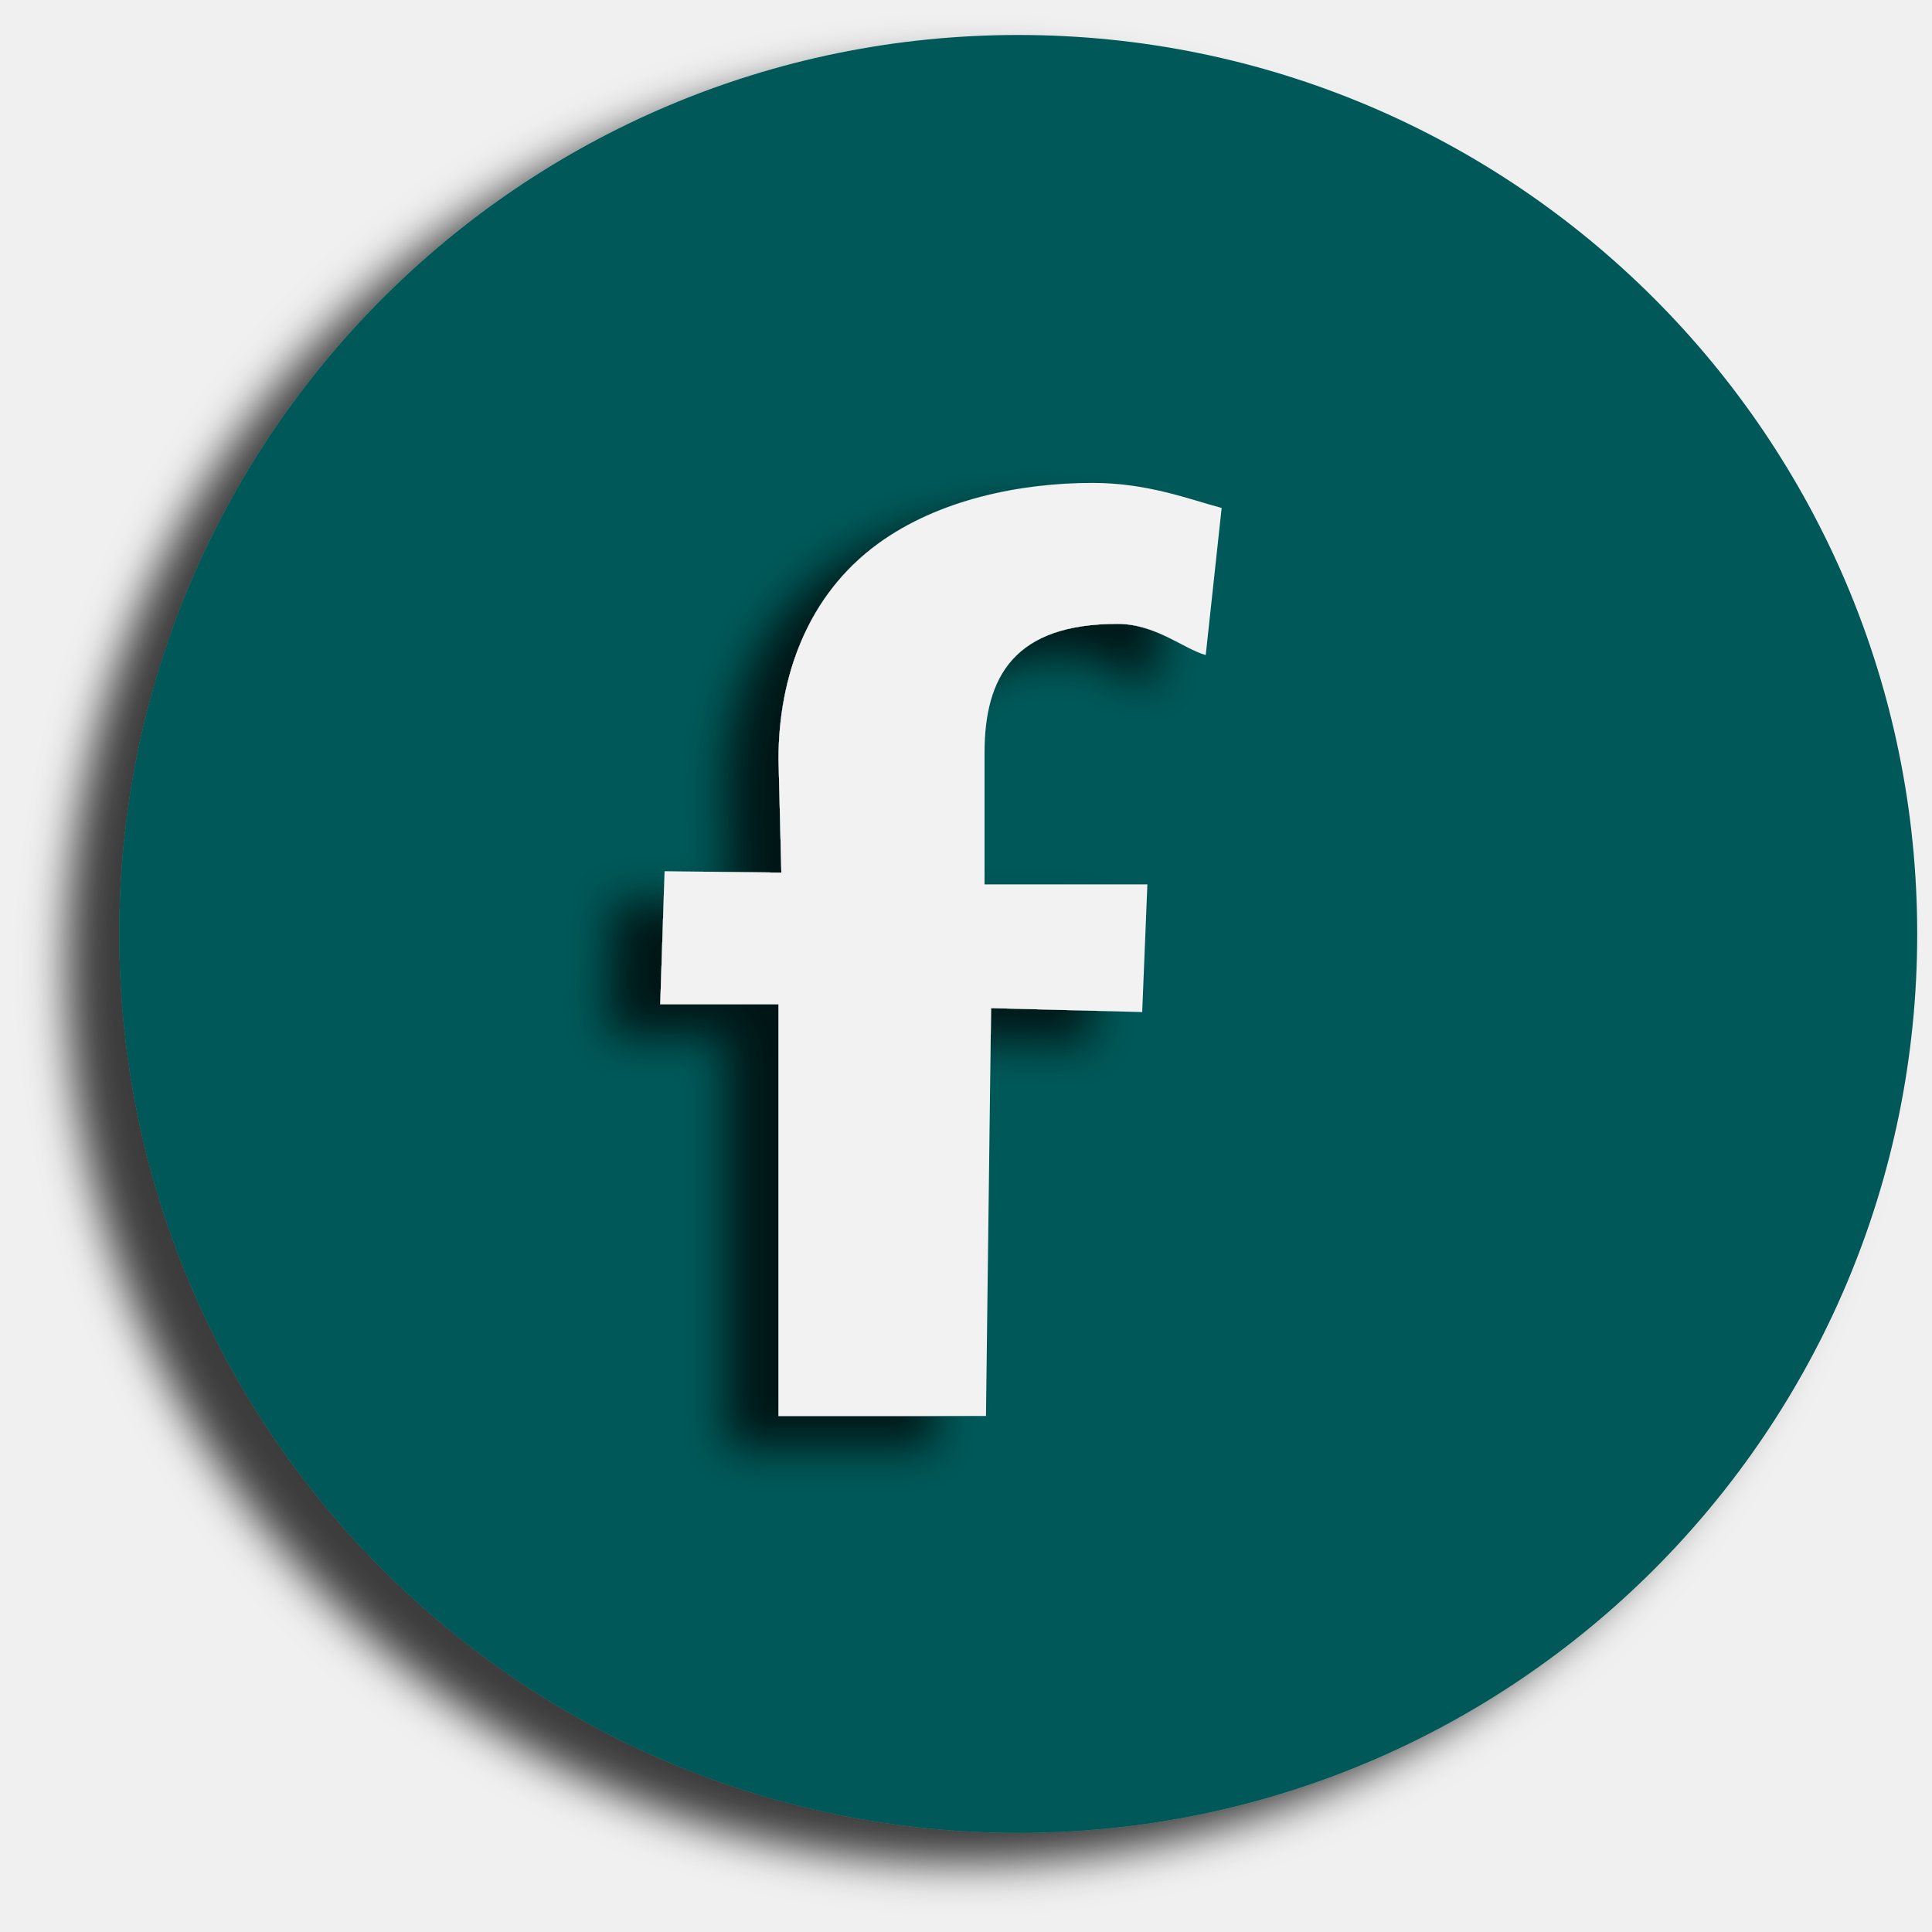
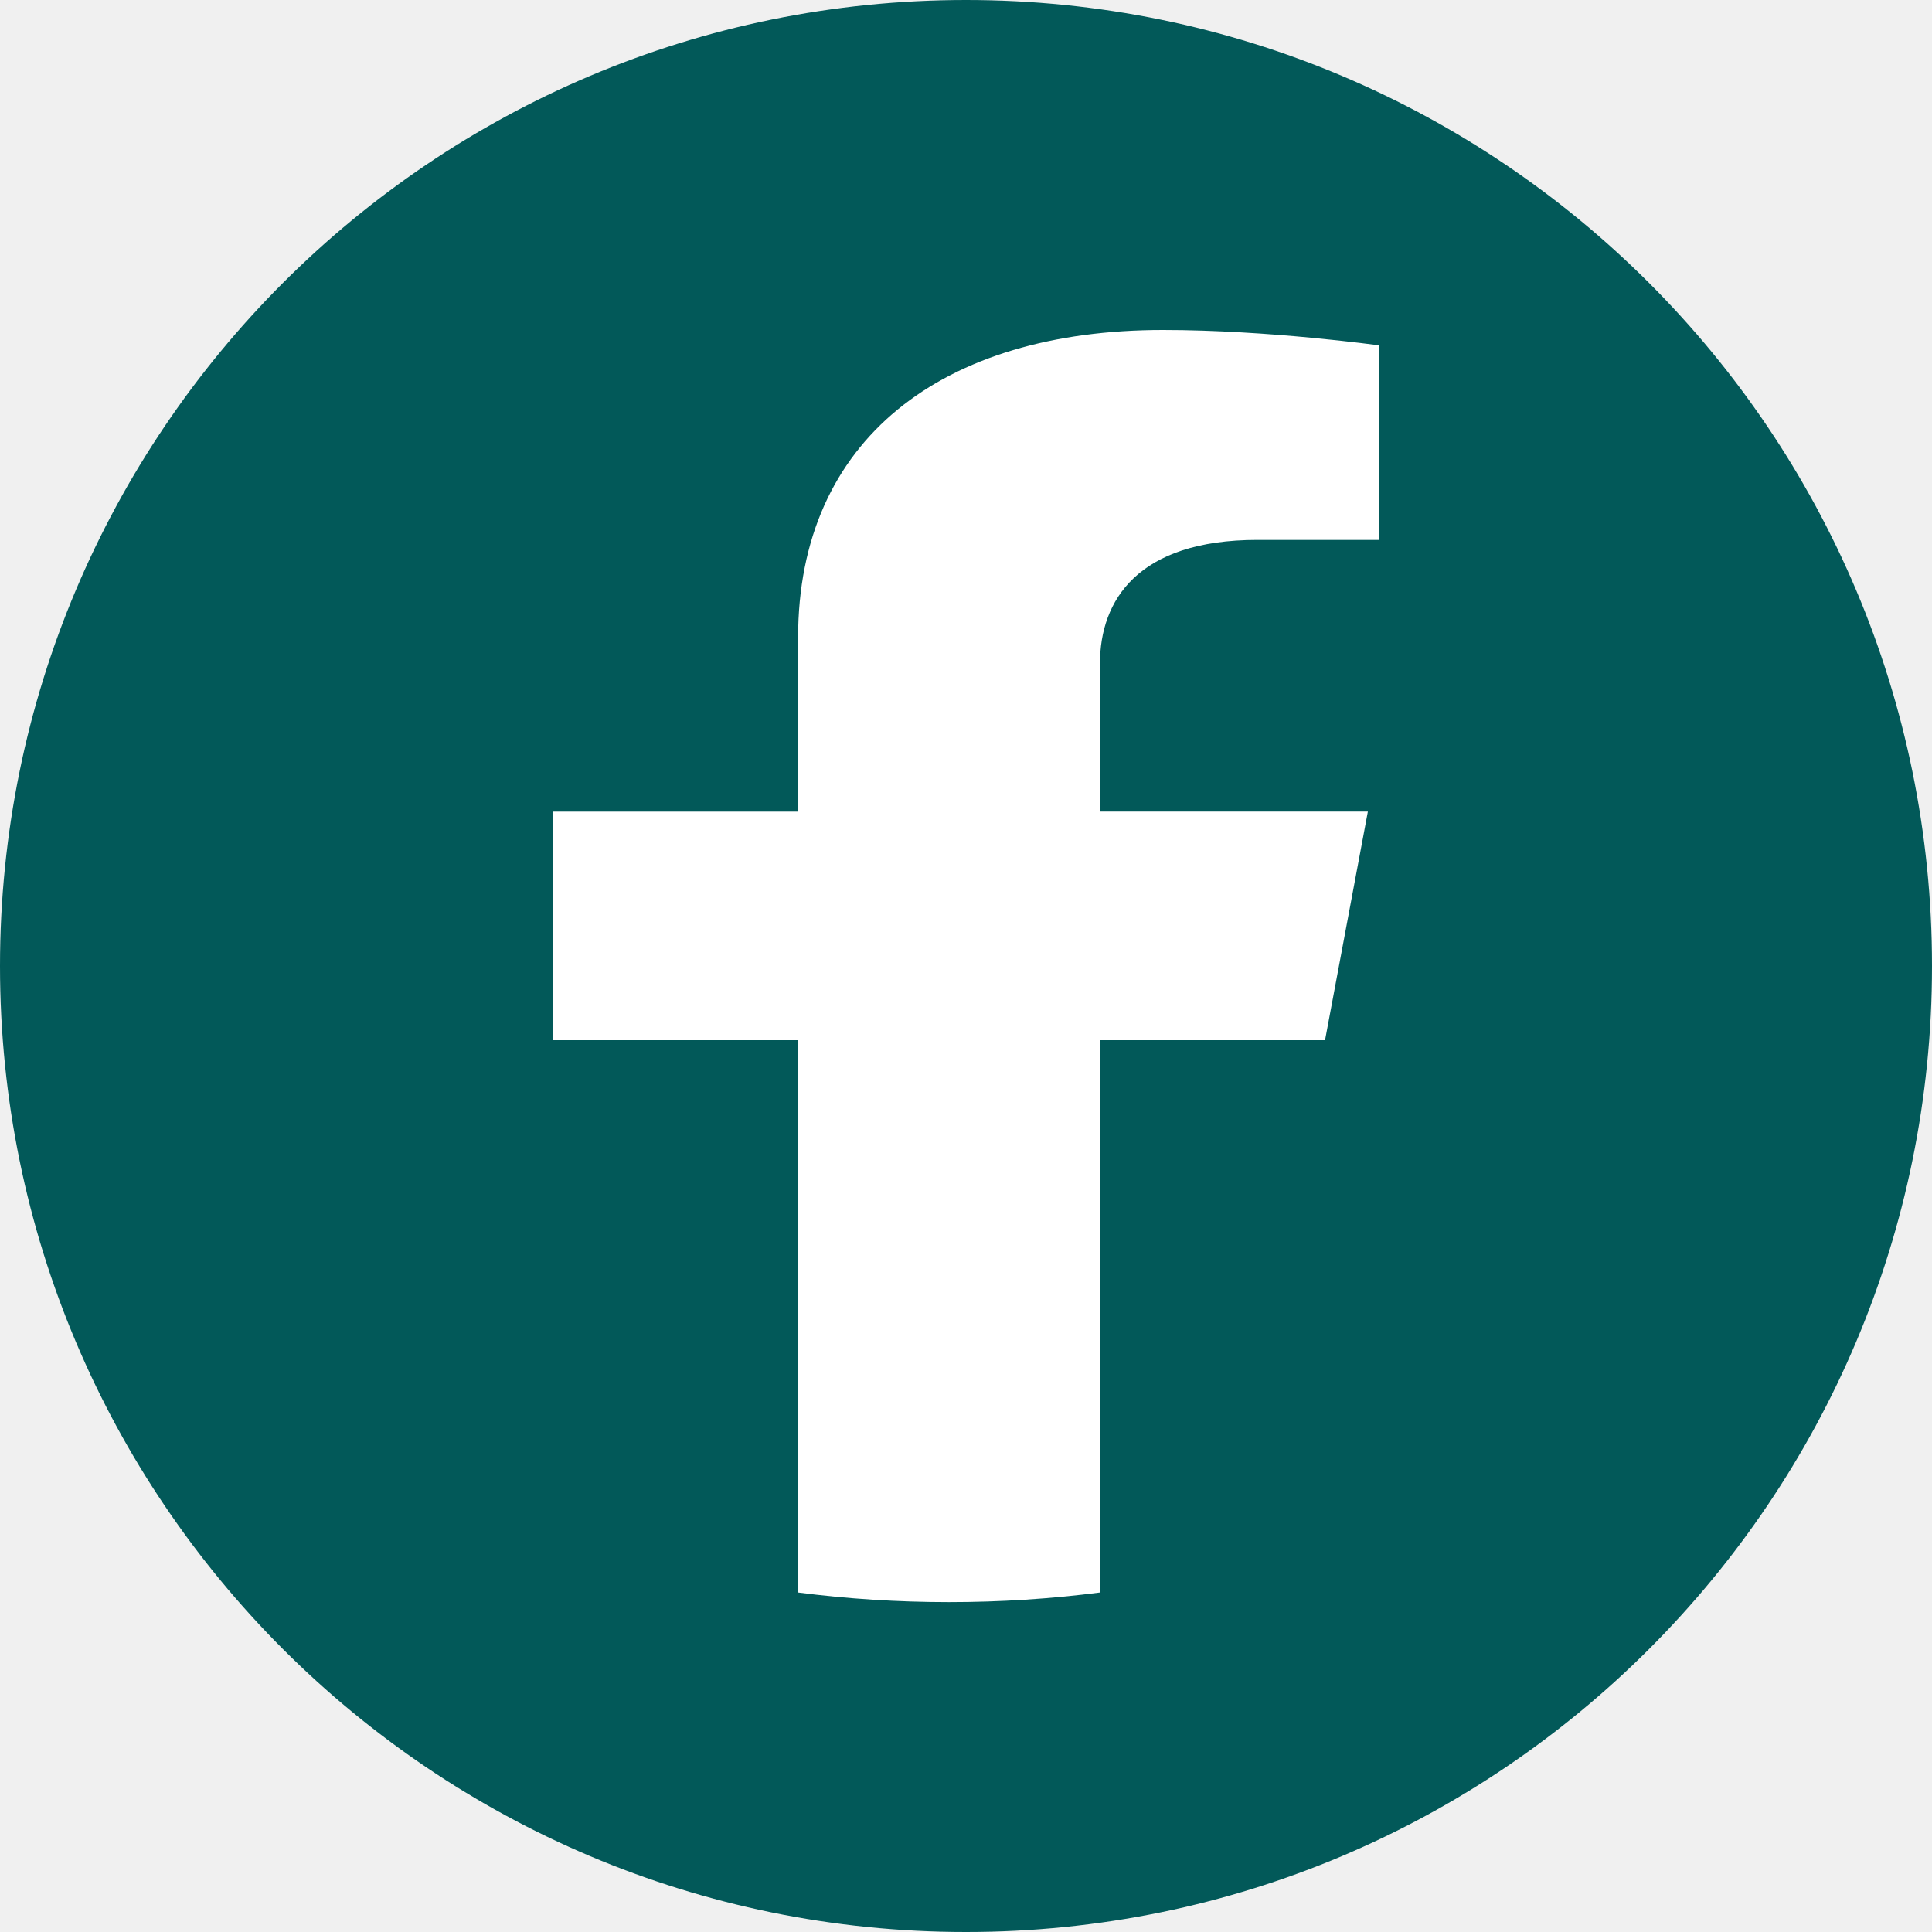
- <svg xmlns="http://www.w3.org/2000/svg" id="Layer_2" viewBox="0 0 443 443">
+ <svg xmlns="http://www.w3.org/2000/svg" id="Layer_2" viewBox="0 0 219.32 219.32">
  <defs>
-     <style>.cls-1{fill:#025959;filter:url(#drop-shadow-1);}.cls-1,.cls-2{stroke-width:0px;}.cls-3{filter:url(#drop-shadow-2);}.cls-2{fill:#f2f2f2;}</style>
-     <filter id="drop-shadow-1" filterUnits="userSpaceOnUse">
-       <feOffset dx="-12" dy="7" />
-       <feGaussianBlur result="blur" stdDeviation="5" />
-       <feFlood flood-color="#000" flood-opacity=".75" />
-       <feComposite in2="blur" operator="in" />
-       <feComposite in="SourceGraphic" />
-     </filter>
-     <filter id="drop-shadow-2" filterUnits="userSpaceOnUse">
-       <feOffset dx="-12" dy="7" />
-       <feGaussianBlur result="blur-2" stdDeviation="5" />
-       <feFlood flood-color="#000" flood-opacity=".75" />
-       <feComposite in2="blur-2" operator="in" />
-       <feComposite in="SourceGraphic" />
-     </filter>
+     <style>.cls-1{fill:#fff;}.cls-1,.cls-2{stroke-width:0px;}.cls-2{fill:#025959;}</style>
  </defs>
-   <g id="Layer_1-2">
-     <circle class="cls-1" cx="233.49" cy="214.14" r="206.12" />
-     <g class="cls-3">
-       <path class="cls-2" d="m178.51,324.68v-94.42h-27.12l1-30.49,26.77.32-.65-26.02c0-18.71,6.55-37.54,22.83-49.4,13.92-10.16,32.7-13.94,49.2-13.94,12.63,0,22.15,3.77,29.58,5.74l-3.65,33.73c-5.16-1.44-11.43-7.15-20.25-7.15-23.53,0-30.47,11.92-30.47,29.62v30.12h37.34l-1.19,29.27-34.65-.9-1.17,93.52h-47.57Z" />
-     </g>
+   <g id="ELEMENTS">
+     <circle class="cls-2" cx="109.66" cy="109.66" r="109.66" />
+     <path class="cls-1" d="m150.42,118.07l4.86-25.94h-30.41v-16.83c0-7.1,4.25-14.01,17.87-14.01h13.83v-22.08s-12.55-1.75-24.55-1.75c-25.05,0-41.42,12.42-41.42,34.91v19.77h-27.84v25.94h27.84v62.7c5.58.72,11.3,1.09,17.13,1.09s11.55-.37,17.13-1.09v-62.7h25.55Z" />
  </g>
</svg>
